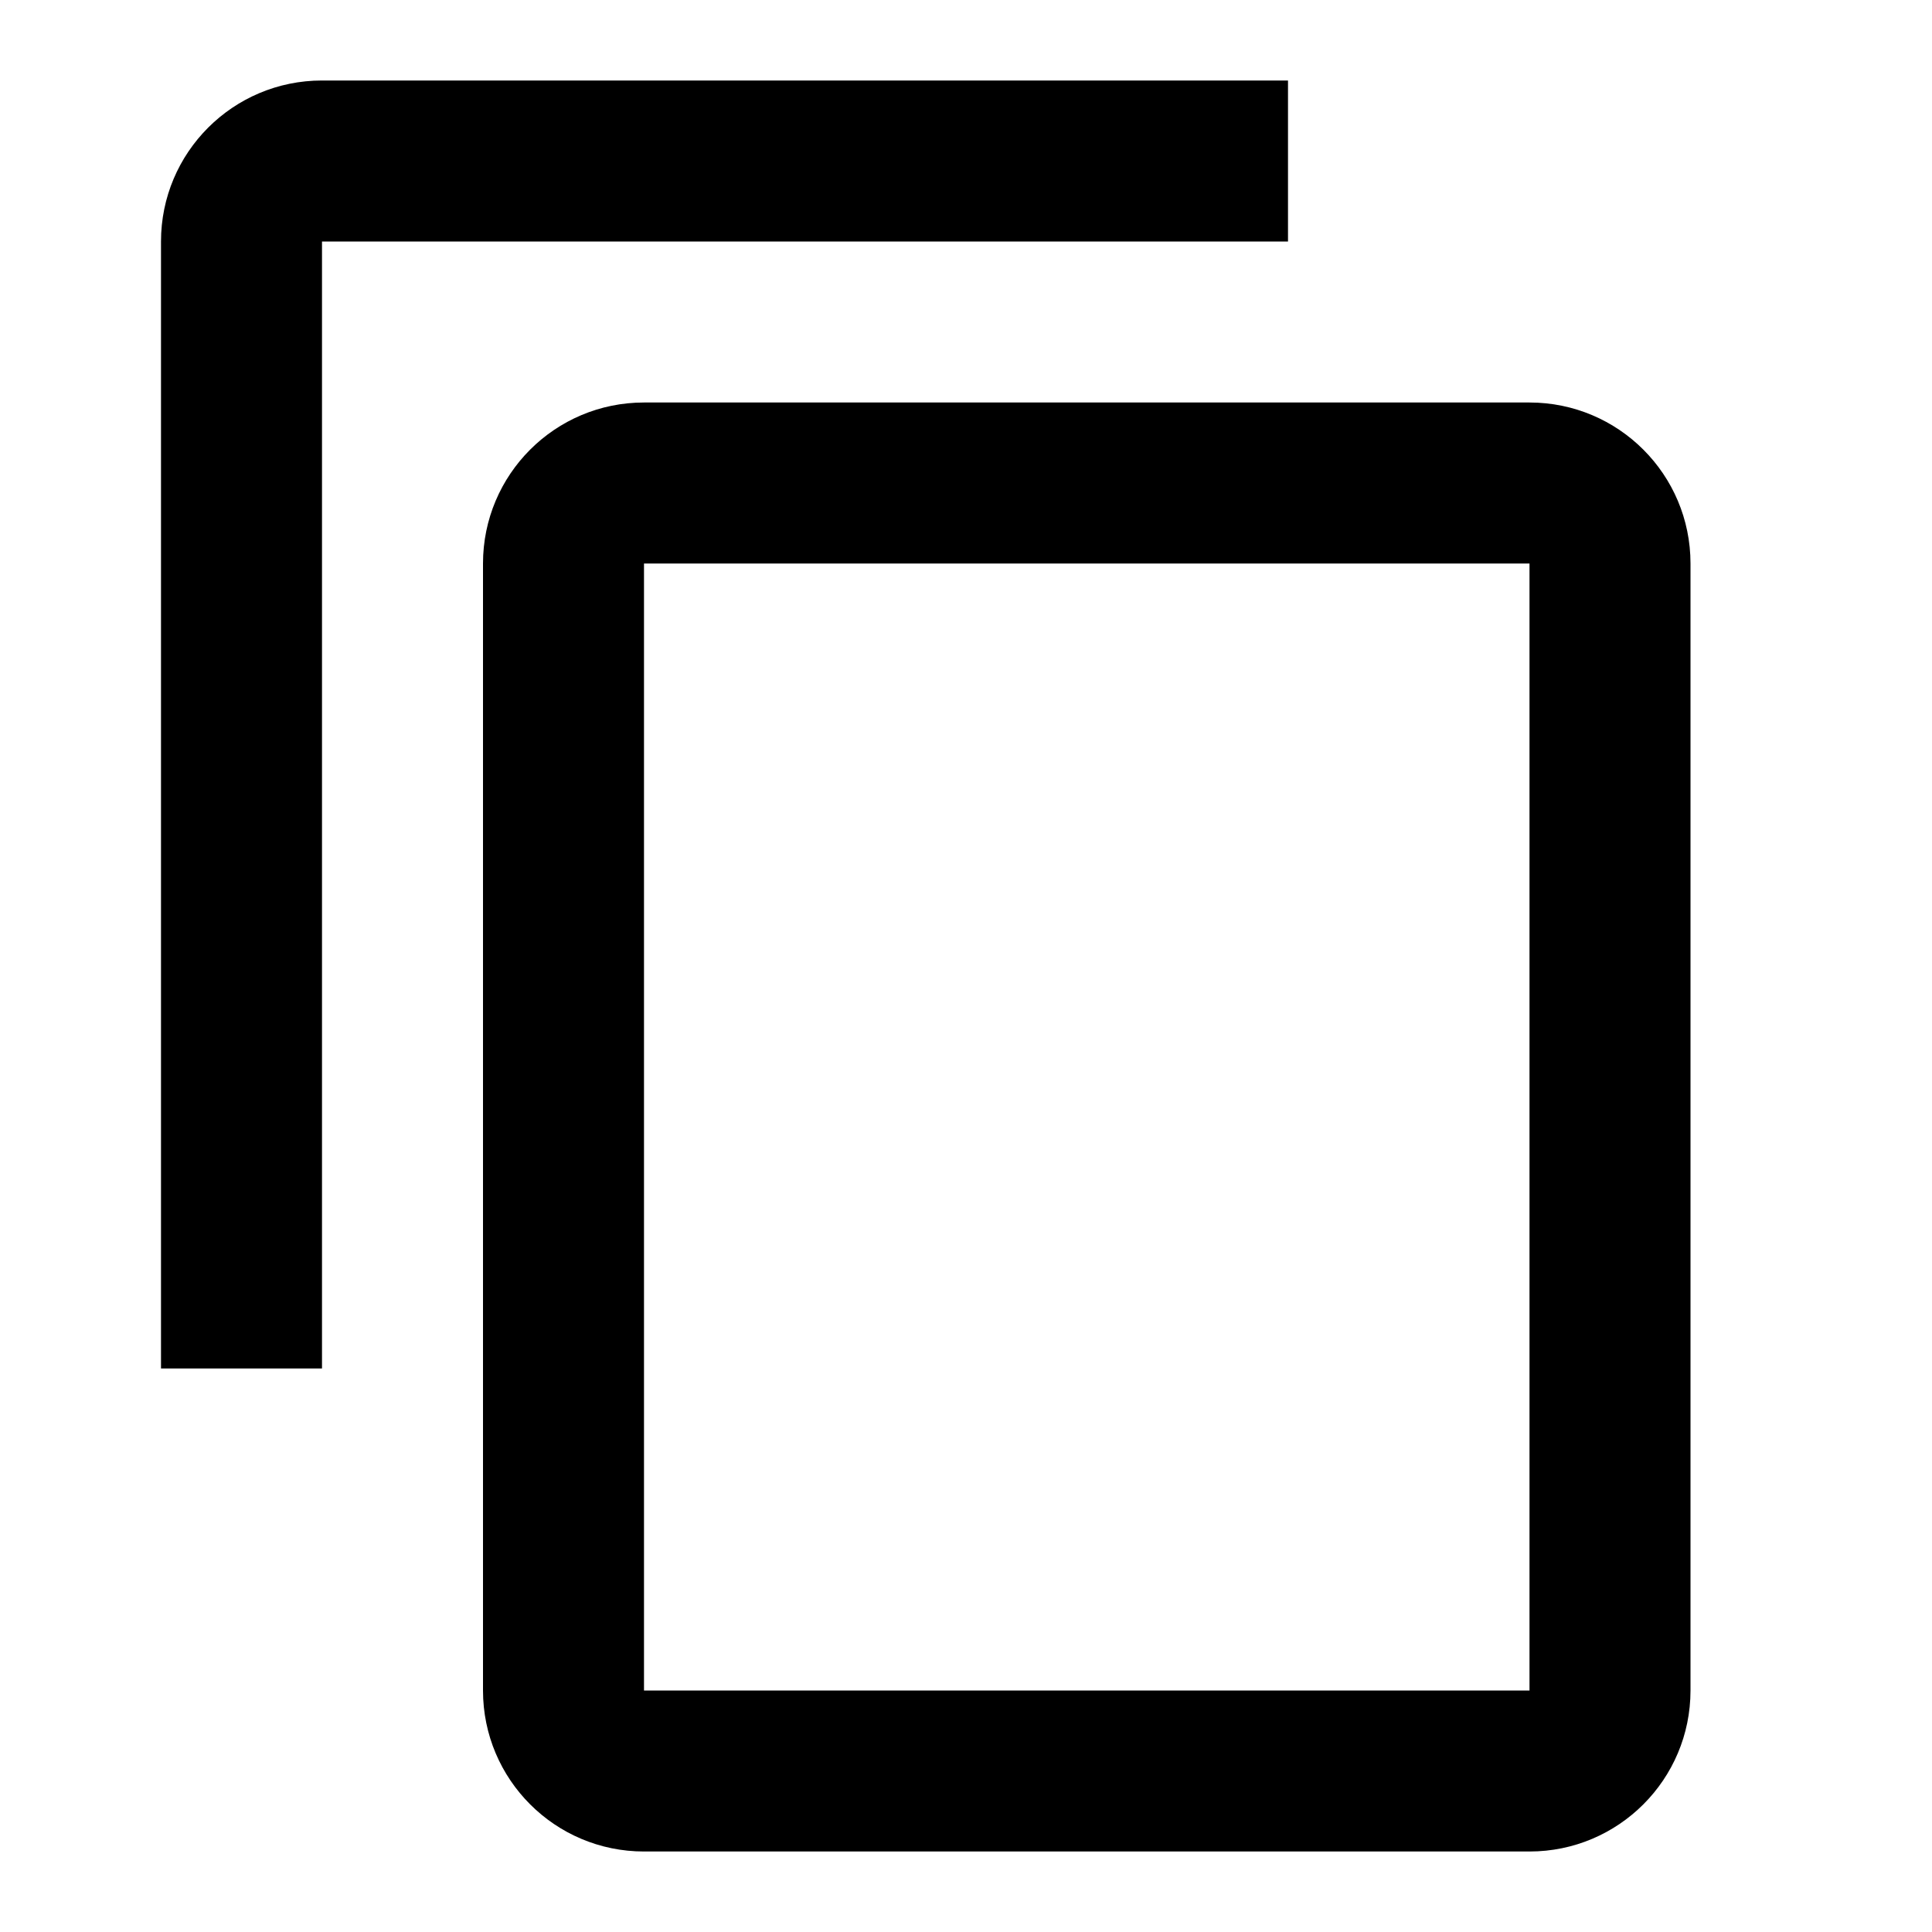
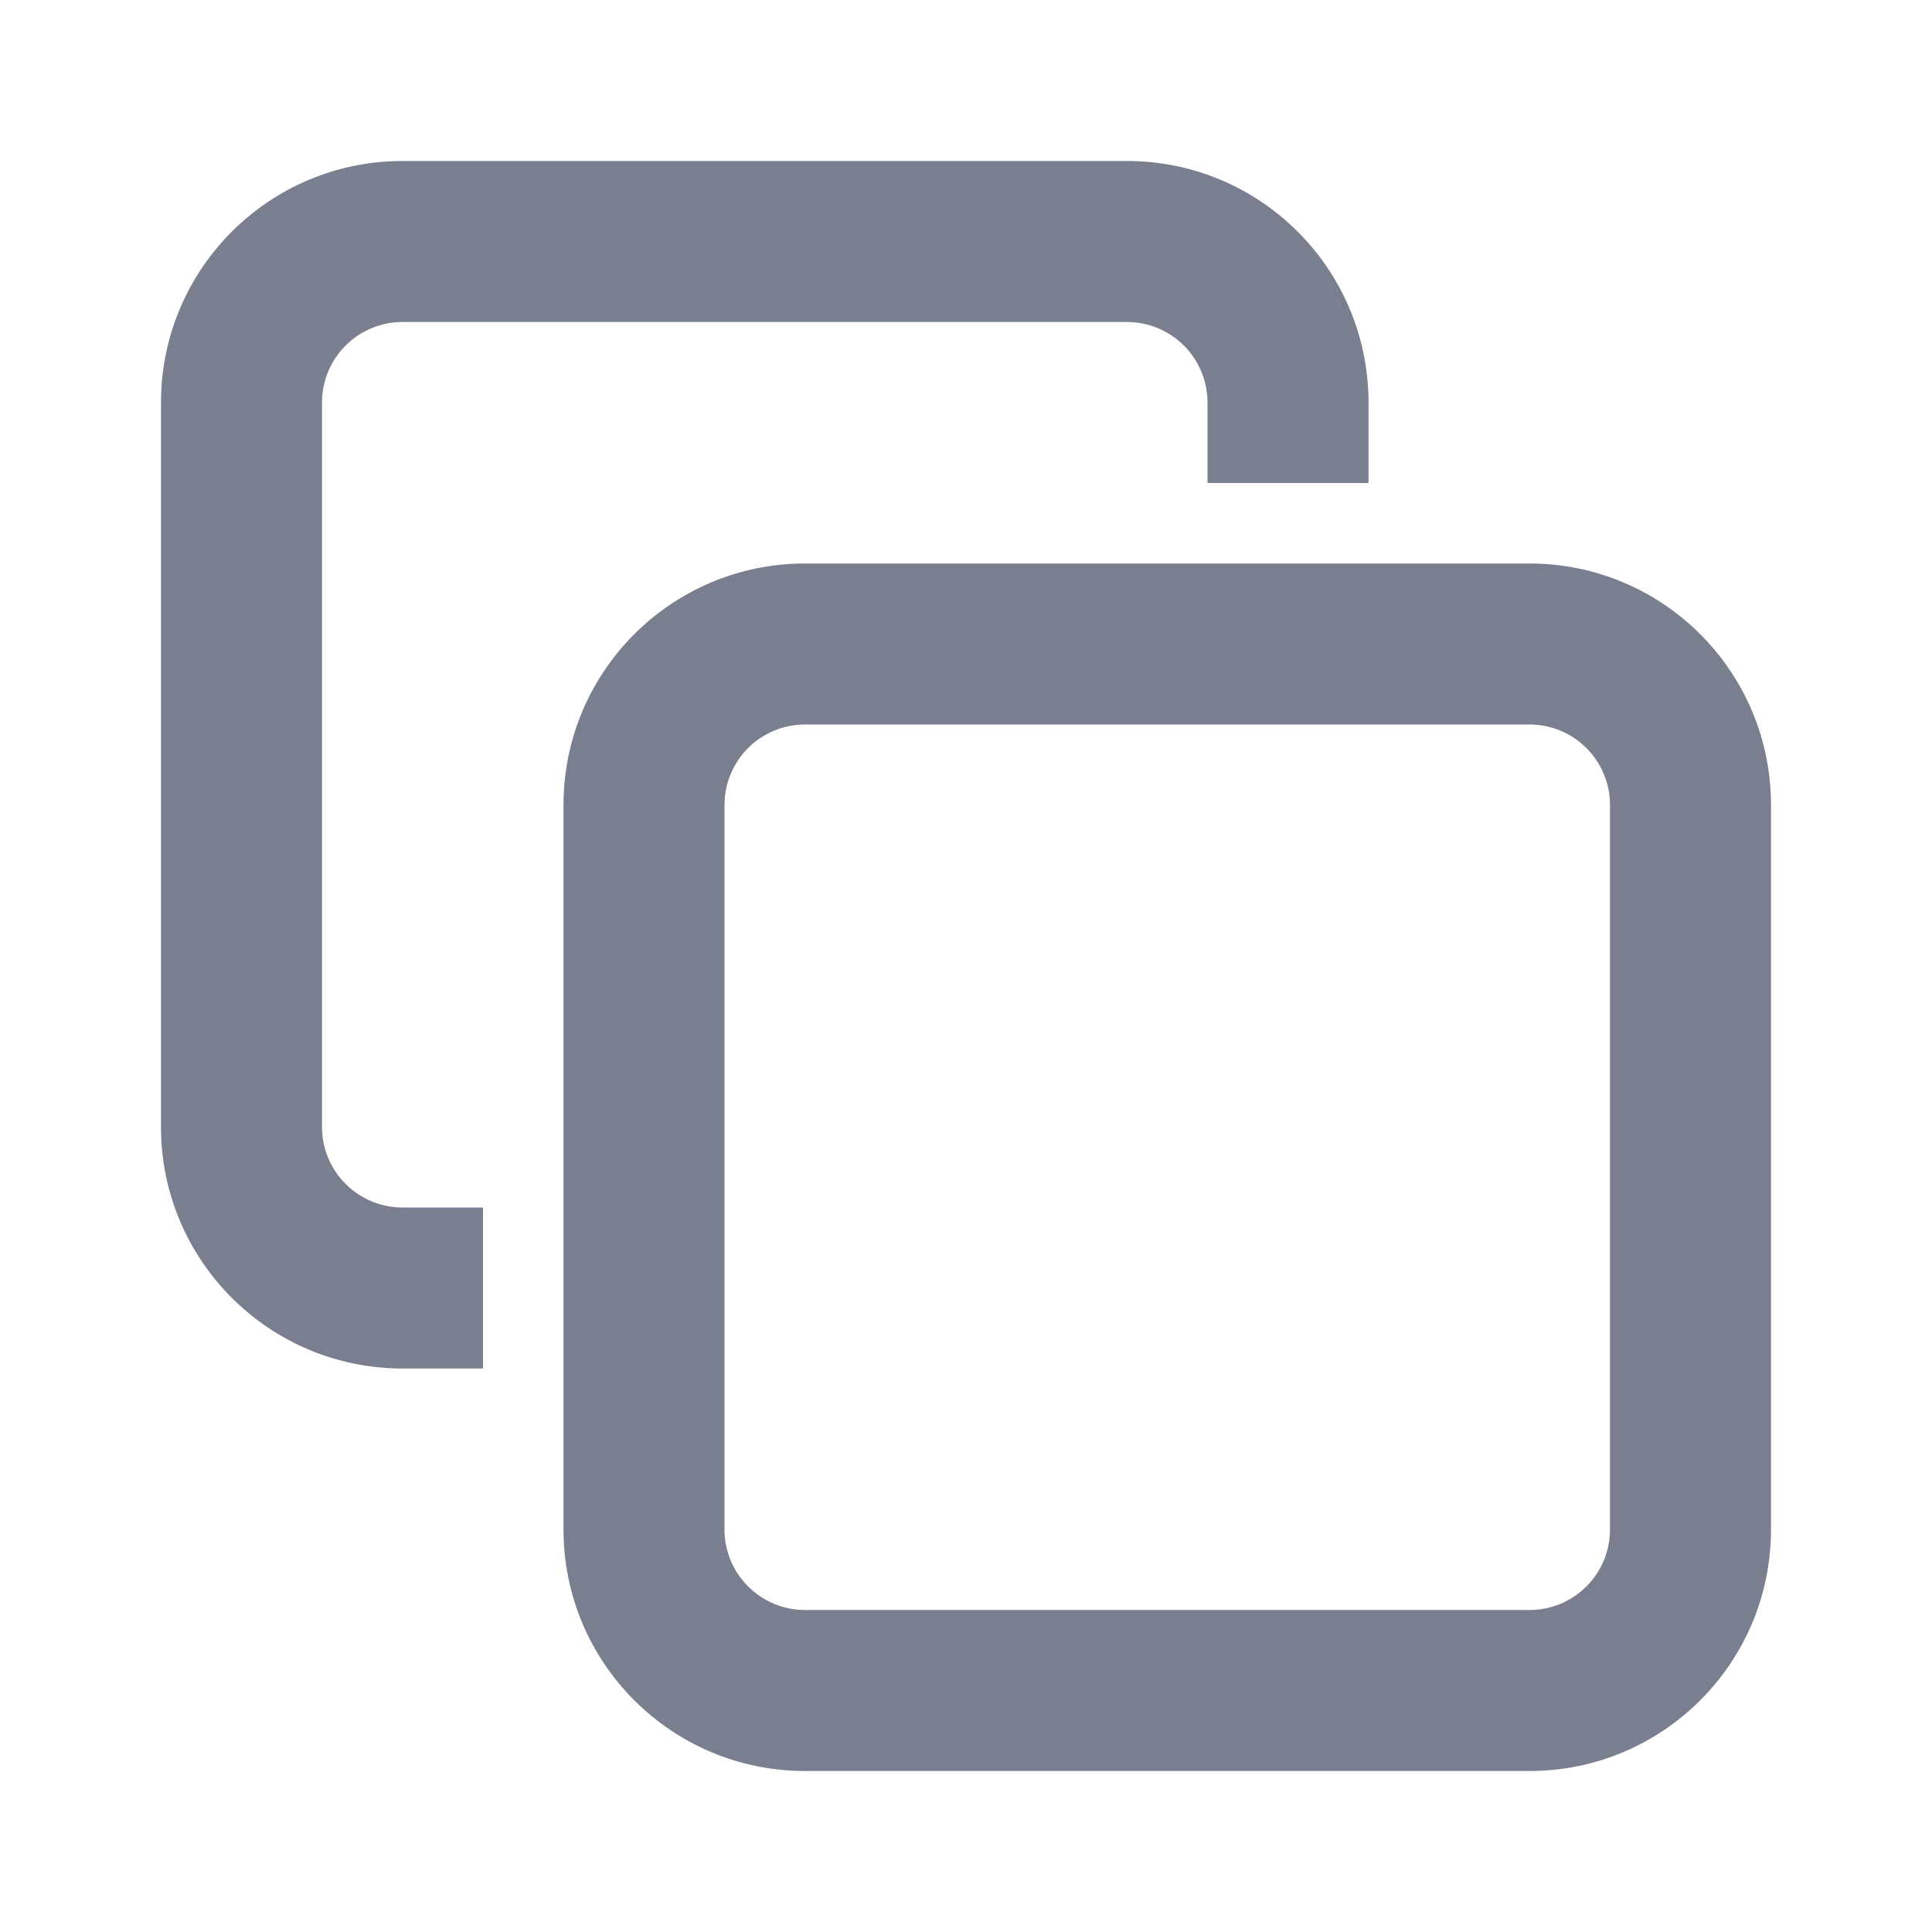
- <svg xmlns="http://www.w3.org/2000/svg" height="48" width="48" viewBox="0 0 48 48">
-   <path d="M32 2H8C5.79 2 4 3.79 4 6v28h4V6h24V2zm6 8H16c-2.21 0-4 1.79-4 4v28c0 2.21 1.79 4 4 4h22c2.21 0 4-1.79 4-4V14c0-2.21-1.79-4-4-4zm0 32H16V14h22v28z" />
+ <svg xmlns="http://www.w3.org/2000/svg" width="24" height="24" viewBox="0 0 24 24" fill="none">
+   <path fill-rule="evenodd" clip-rule="evenodd" d="M10 9C9.448 9 9 9.448 9 10V19C9 19.552 9.448 20 10 20H19C19.552 20 20 19.552 20 19V10C20 9.448 19.552 9 19 9H10ZM7 10C7 8.343 8.343 7 10 7H19C20.657 7 22 8.343 22 10V19C22 20.657 20.657 22 19 22H10C8.343 22 7 20.657 7 19V10Z" fill="#7A7F8F" />
+   <path fill-rule="evenodd" clip-rule="evenodd" d="M5 4C4.448 4 4 4.448 4 5V14C4 14.552 4.448 15 5 15H6V17H5C3.343 17 2 15.657 2 14V5C2 3.343 3.343 2 5 2H14C15.657 2 17 3.343 17 5V6H15V5C15 4.448 14.552 4 14 4H5Z" fill="#7A7F8F" />
</svg>
